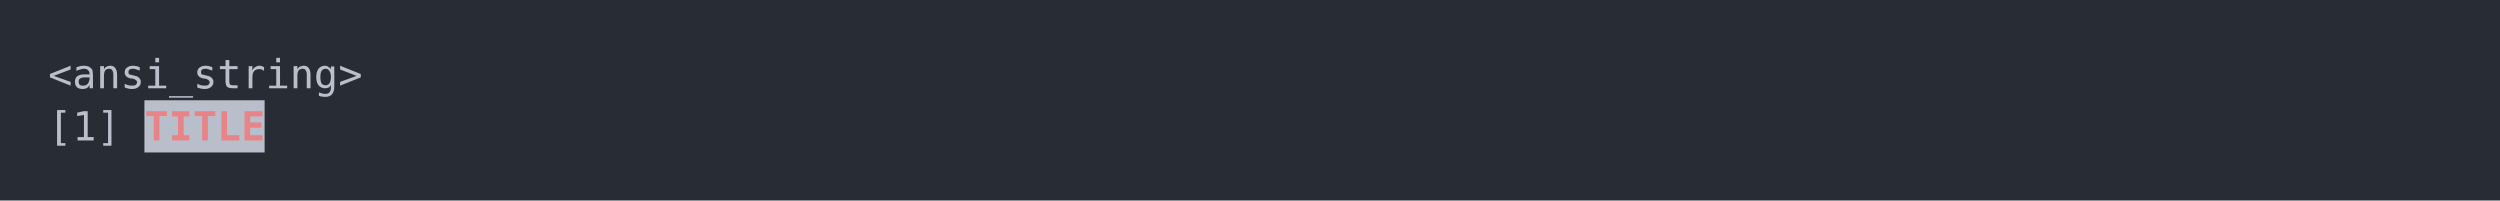
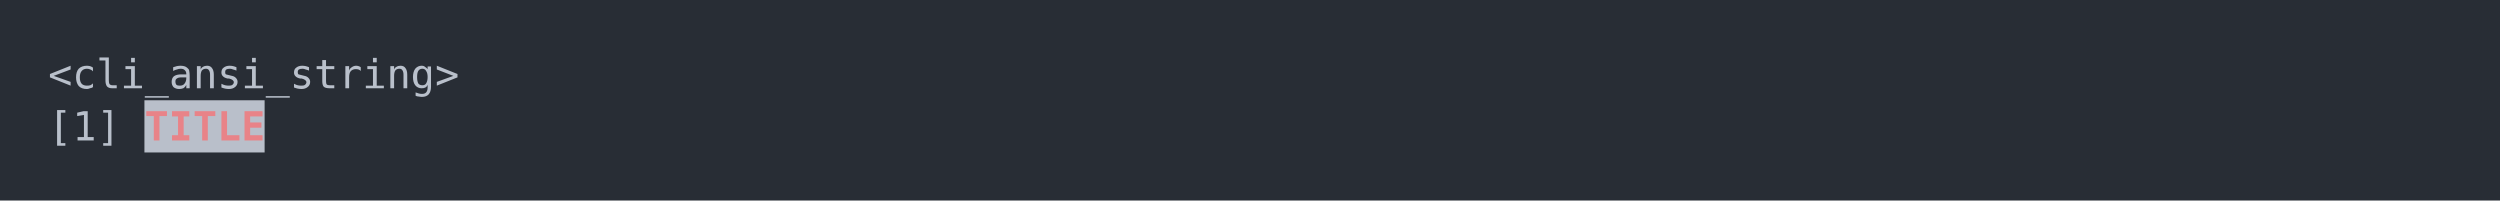
<svg xmlns="http://www.w3.org/2000/svg" xmlns:xlink="http://www.w3.org/1999/xlink" width="1040" height="83.42">
  <rect width="1040" height="83.42" rx="0" ry="0" class="a" />
  <svg height="43.42" viewBox="0 0 100 4.342" width="1000" x="20" y="20">
    <style>.a{fill:rgb(40,45,53)}.b{font-family:'Fira Code',Monaco,Consolas,Menlo,'Bitstream Vera Sans Mono','Powerline Symbols',monospace}.c{fill:transparent}.d{fill:rgb(185,192,203);white-space:pre}.e{fill:rgb(185,191,202)}.f{fill:rgb(232,131,136);font-weight:bold;white-space:pre}</style>
    <g font-family="'Fira Code',Monaco,Consolas,Menlo,'Bitstream Vera Sans Mono','Powerline Symbols',monospace" font-size="1.67" class="b">
      <defs>
        <symbol id="a">
          <rect height="3" width="100" x="0" y="0" class="c" />
        </symbol>
      </defs>
      <rect height="4.342" width="100" class="a" />
      <svg x="0" y="0" width="100">
        <svg x="0">
          <use xlink:href="#a" />
-           <text x="0" y="1.67" class="d">&lt;ansi_string&gt;</text>
+           <text x="0" y="1.67" class="d">&lt;cli_ansi_string&gt;</text>
          <text x="0" y="3.841" class="d">[1]</text>
          <rect height="2.171" width="5" x="4.008" y="2.171" class="e" />
          <text x="4.008" y="3.841" class="f">TITLE</text>
        </svg>
      </svg>
    </g>
  </svg>
</svg>
